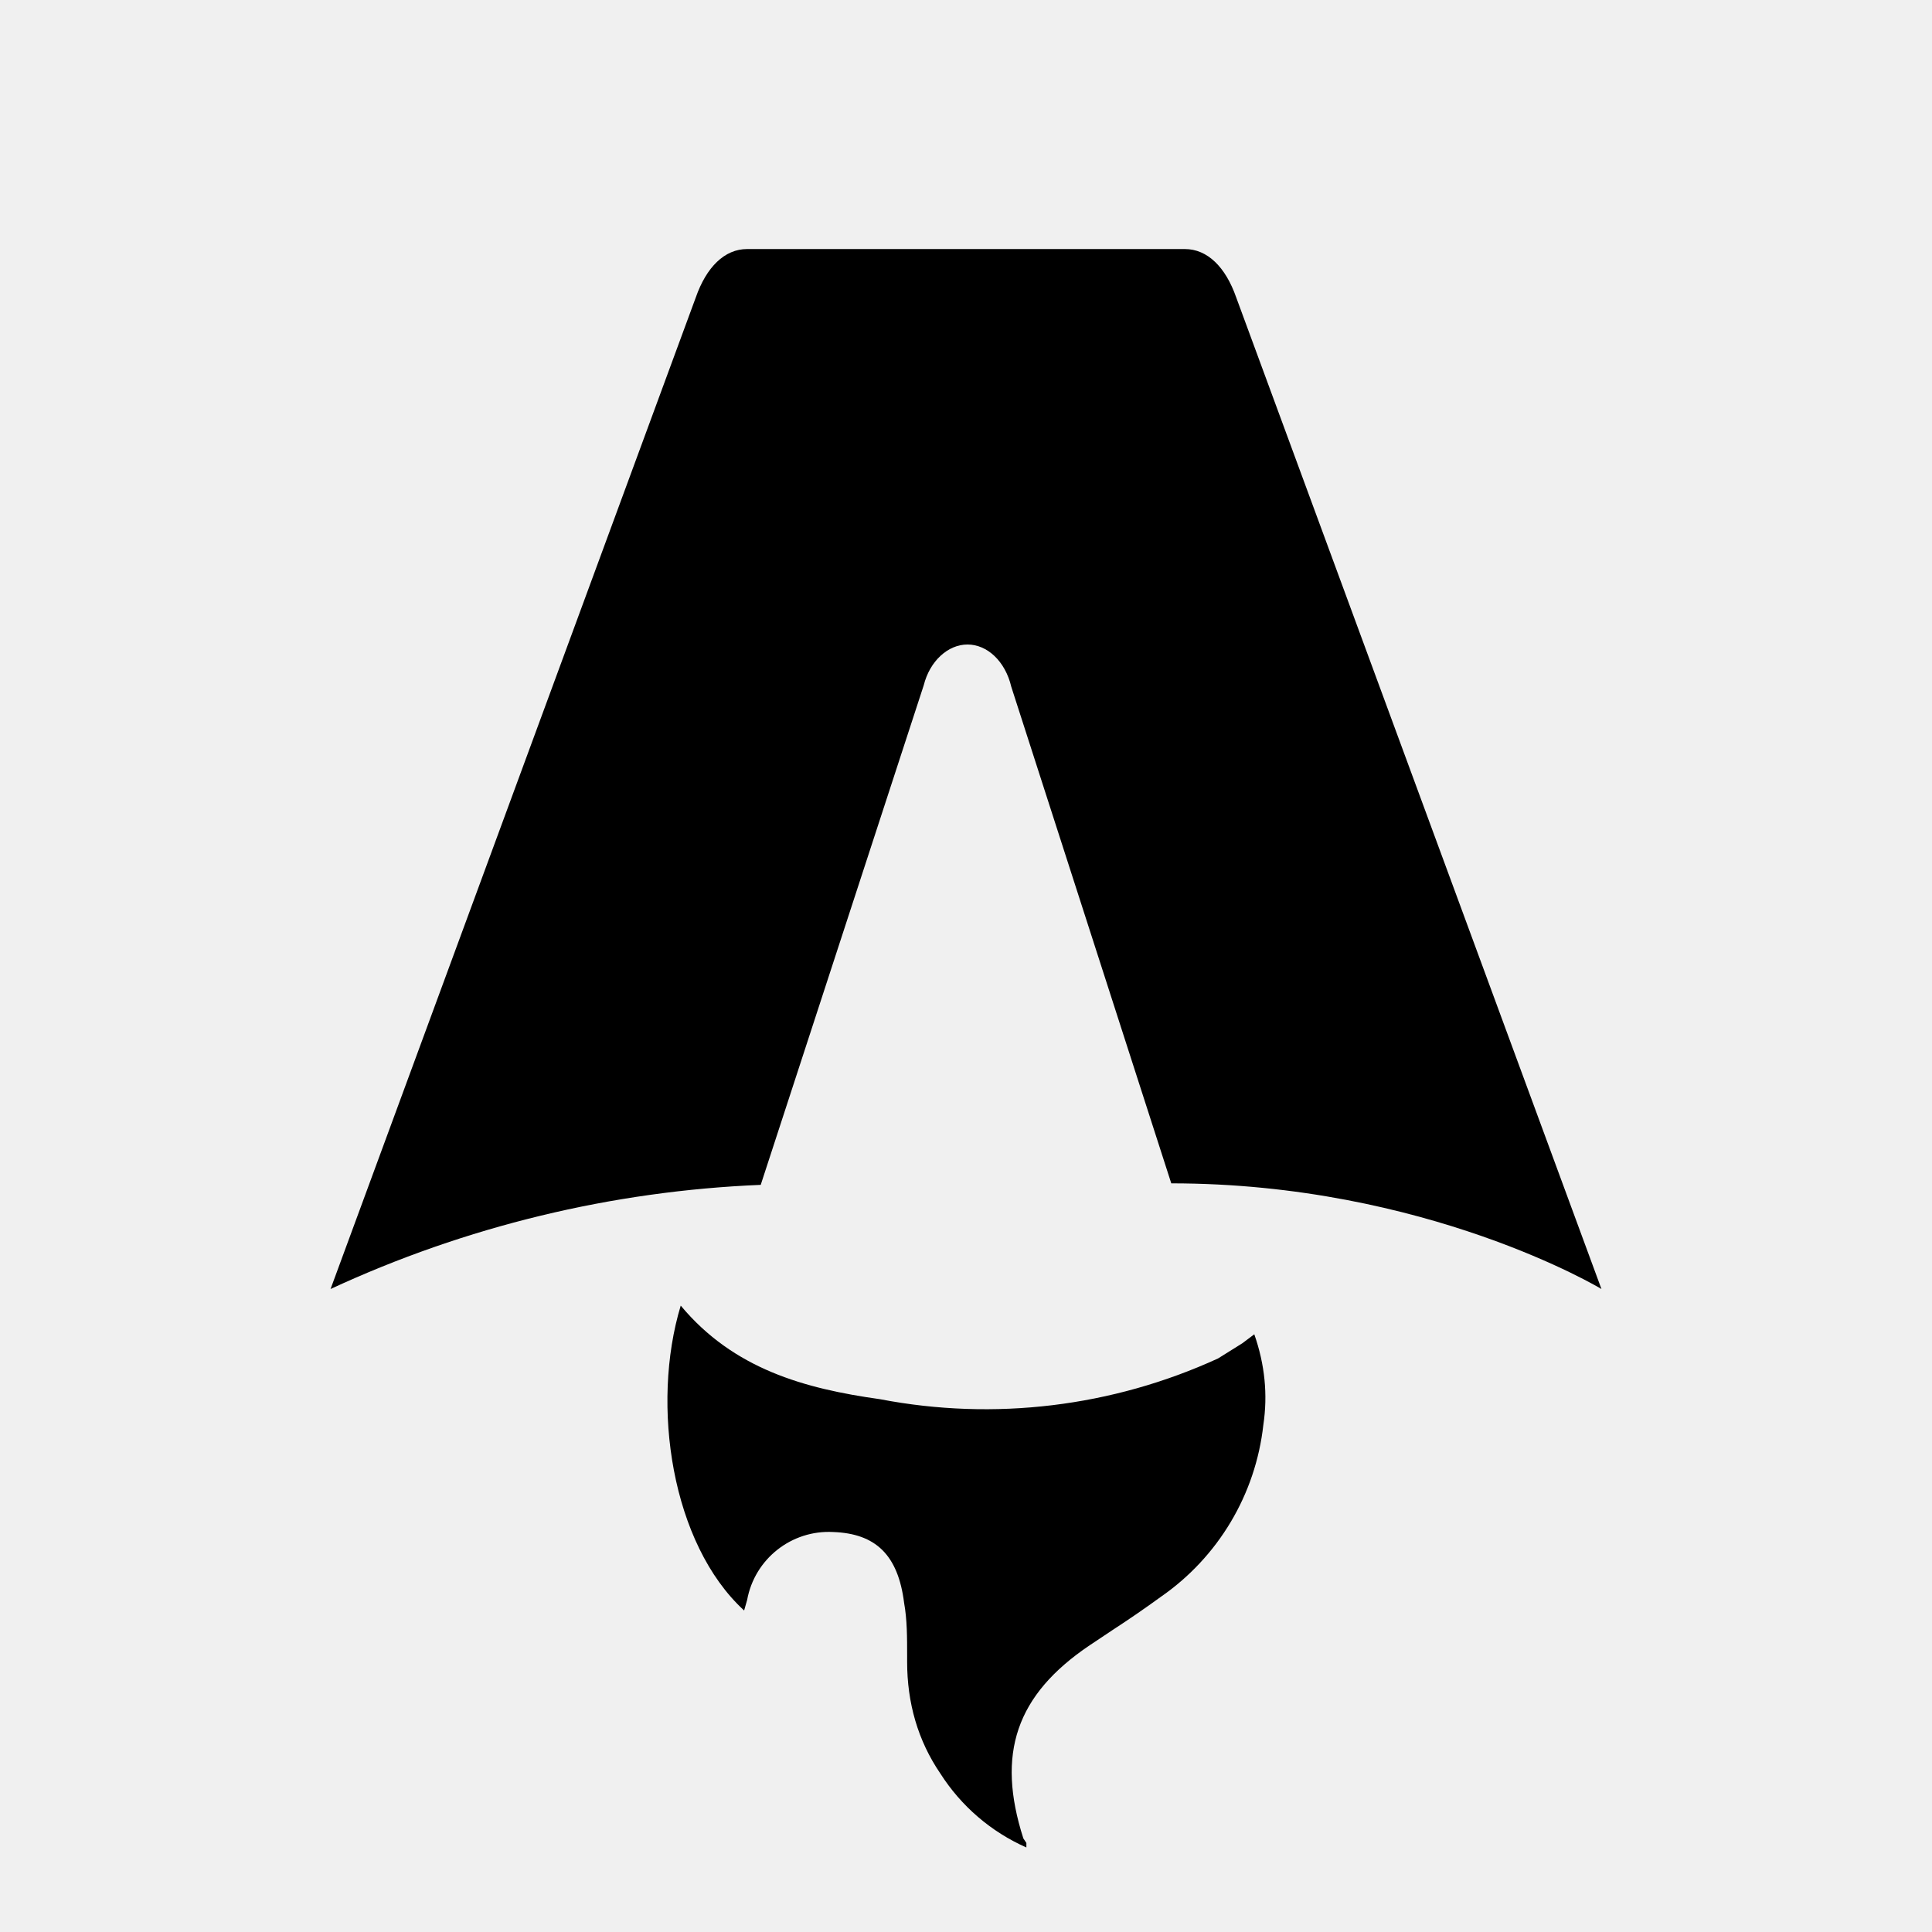
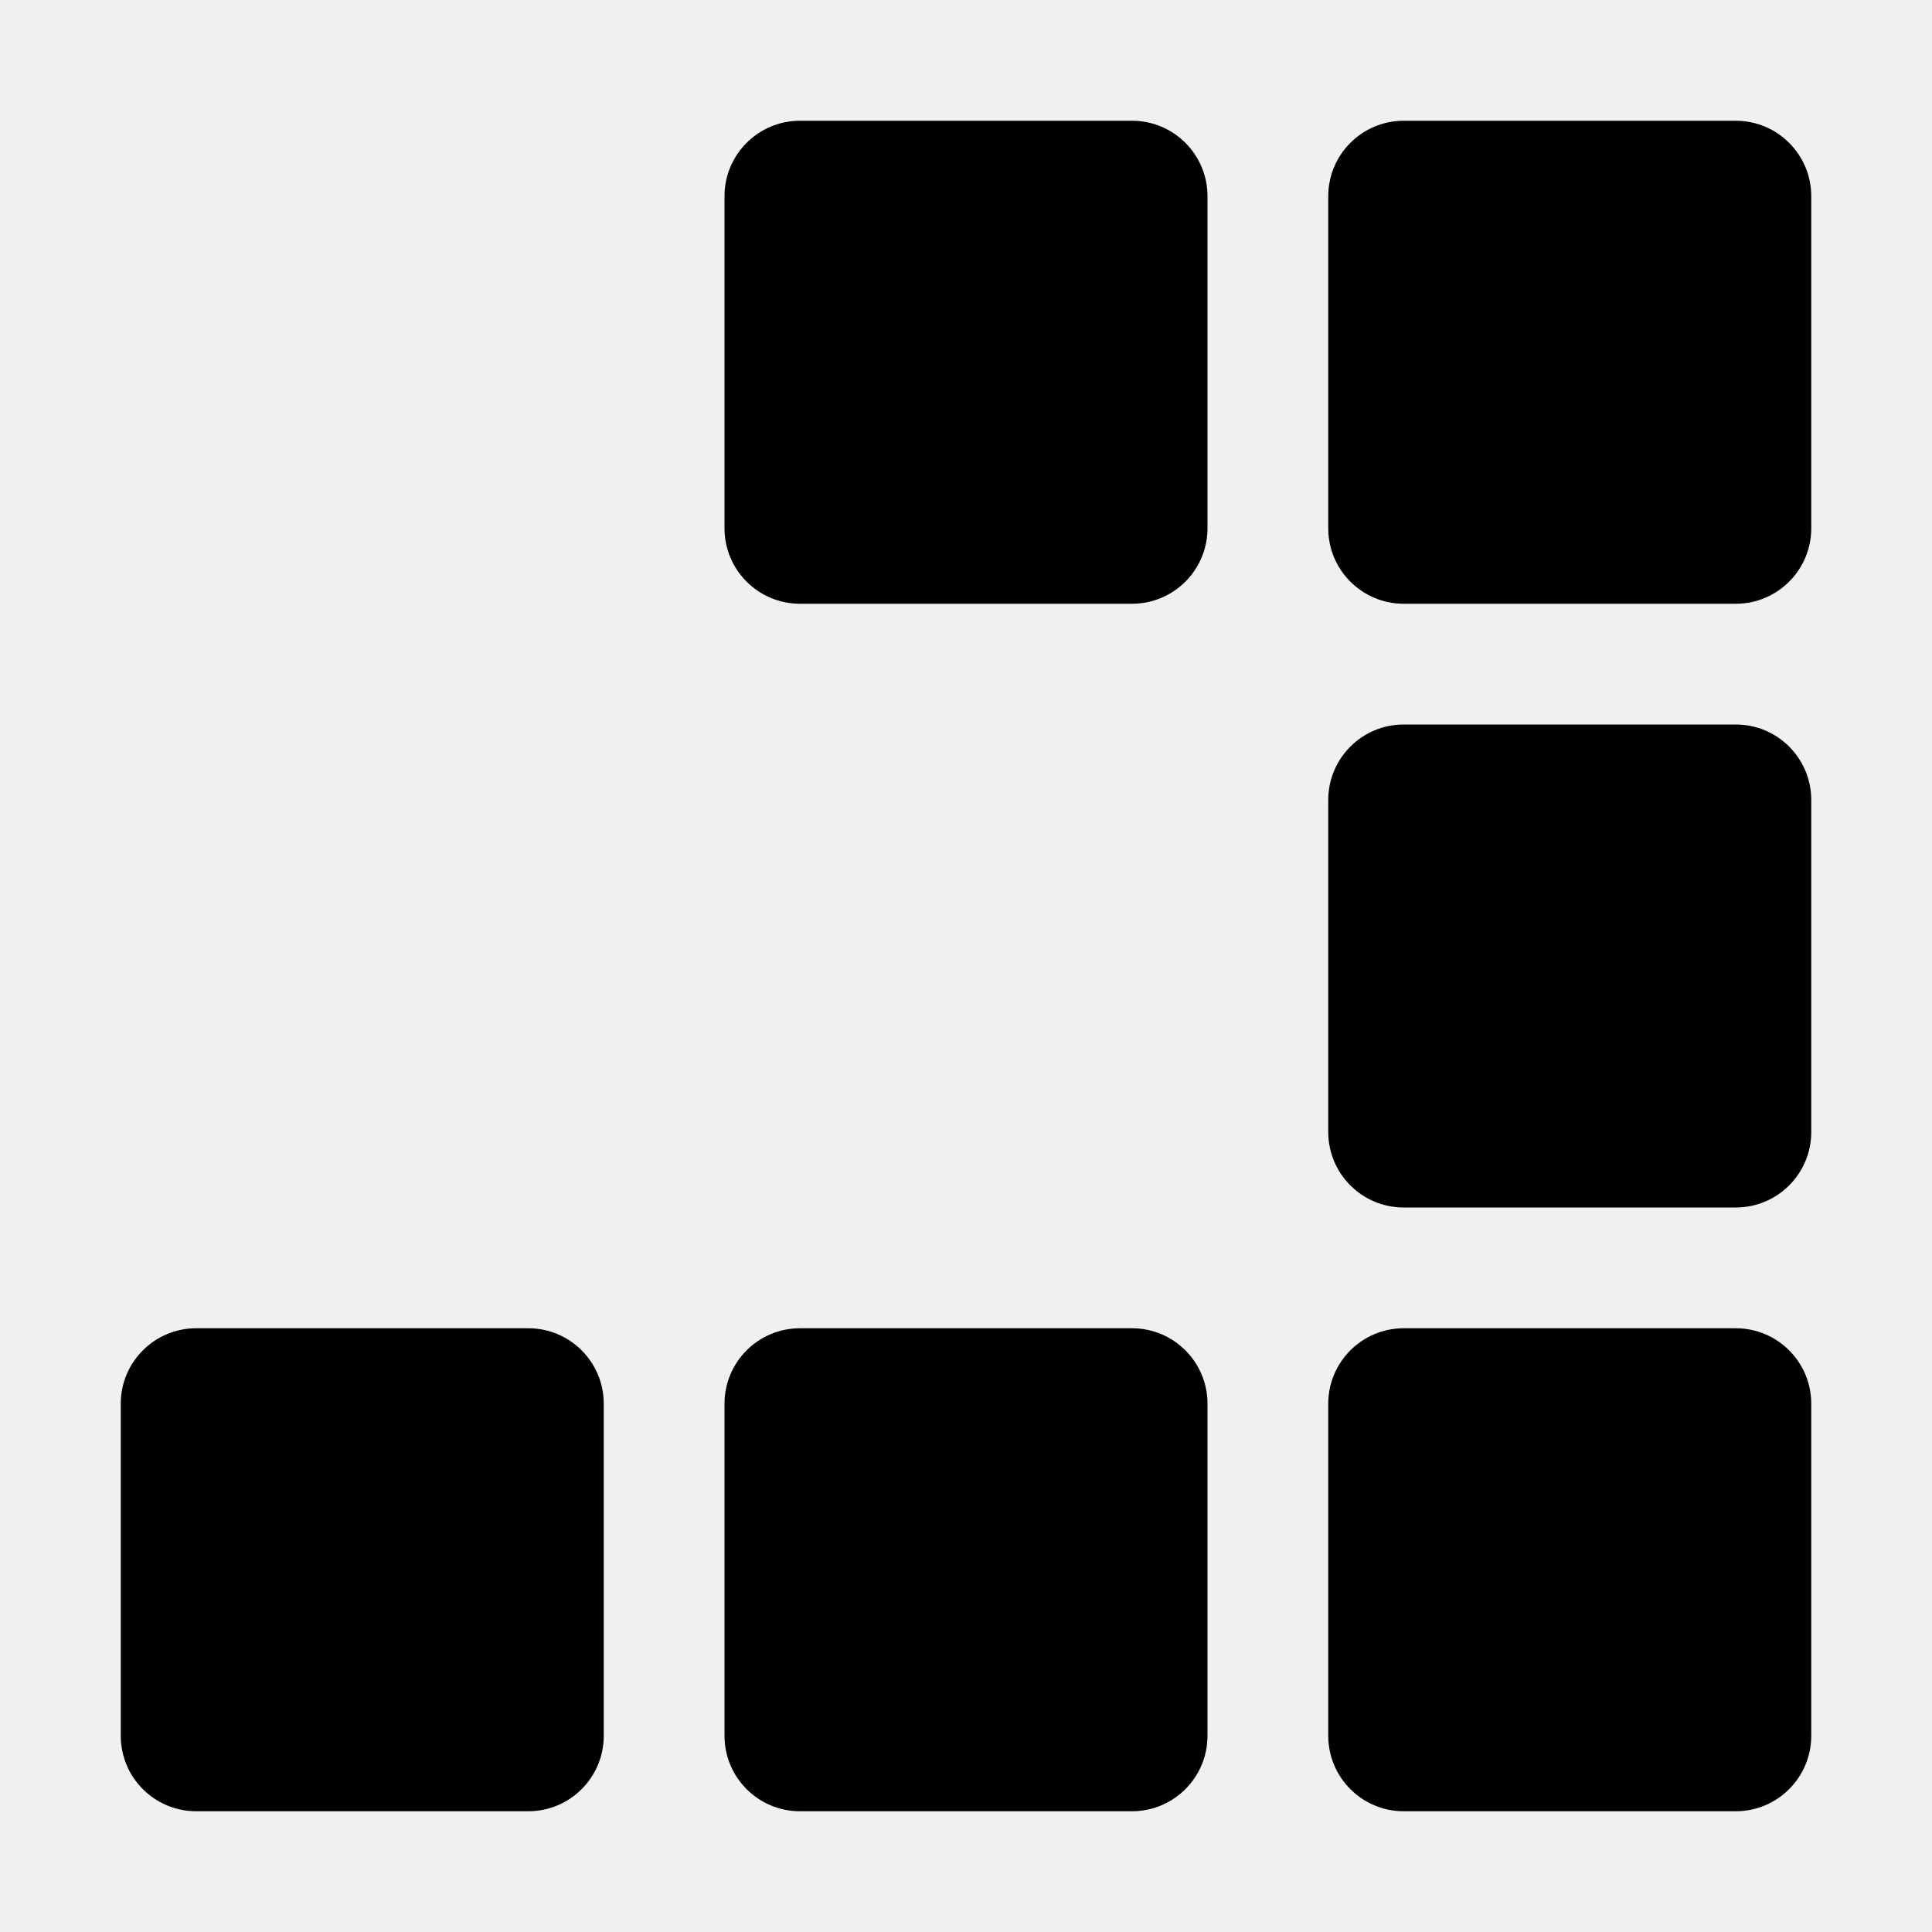
- <svg xmlns="http://www.w3.org/2000/svg" fill="none" viewBox="0 0 128 128">
-   <path d="M50.4 78.5a75.1 75.1 0 0 0-28.5 6.9l24.2-65.7c.7-2 1.9-3.2 3.4-3.2h29c1.5 0 2.7 1.2 3.4 3.2l24.2 65.7s-11.6-7-28.5-7L67 45.5c-.4-1.7-1.6-2.8-2.9-2.8-1.3 0-2.5 1.1-2.9 2.7L50.4 78.5Zm-1.1 28.2Zm-4.2-20.2c-2 6.6-.6 15.8 4.2 20.2a17.5 17.5 0 0 1 .2-.7 5.5 5.5 0 0 1 5.7-4.5c2.8.1 4.3 1.5 4.7 4.7.2 1.1.2 2.3.2 3.5v.4c0 2.7.7 5.2 2.2 7.4a13 13 0 0 0 5.7 4.9v-.3l-.2-.3c-1.8-5.6-.5-9.5 4.4-12.8l1.5-1a73 73 0 0 0 3.2-2.2 16 16 0 0 0 6.8-11.4c.3-2 .1-4-.6-6l-.8.6-1.6 1a37 37 0 0 1-22.4 2.7c-5-.7-9.7-2-13.2-6.2Z" />
+ <svg xmlns="http://www.w3.org/2000/svg" viewBox="0 0 128 128">
+   <rect x="48" y="8" width="32" height="32" rx="5" class="fg" />
+   <rect x="88" y="8" width="32" height="32" rx="5" class="fg" />
+   <rect x="88" y="48" width="32" height="32" rx="5" class="fg" />
+   <rect x="8" y="88" width="32" height="32" rx="5" class="fg" />
+   <rect x="48" y="88" width="32" height="32" rx="5" class="fg" />
+   <rect x="88" y="88" width="32" height="32" rx="5" class="fg" />
  <style>
-         path { fill: #000; }
-         @media (prefers-color-scheme: dark) {
-             path { fill: #FFF; }
-         }
-     </style>
+     .fg { fill: #000; }
+     @media (prefers-color-scheme: dark) {
+       .fg { fill: #fff; }
+     }
+   </style>
</svg>
